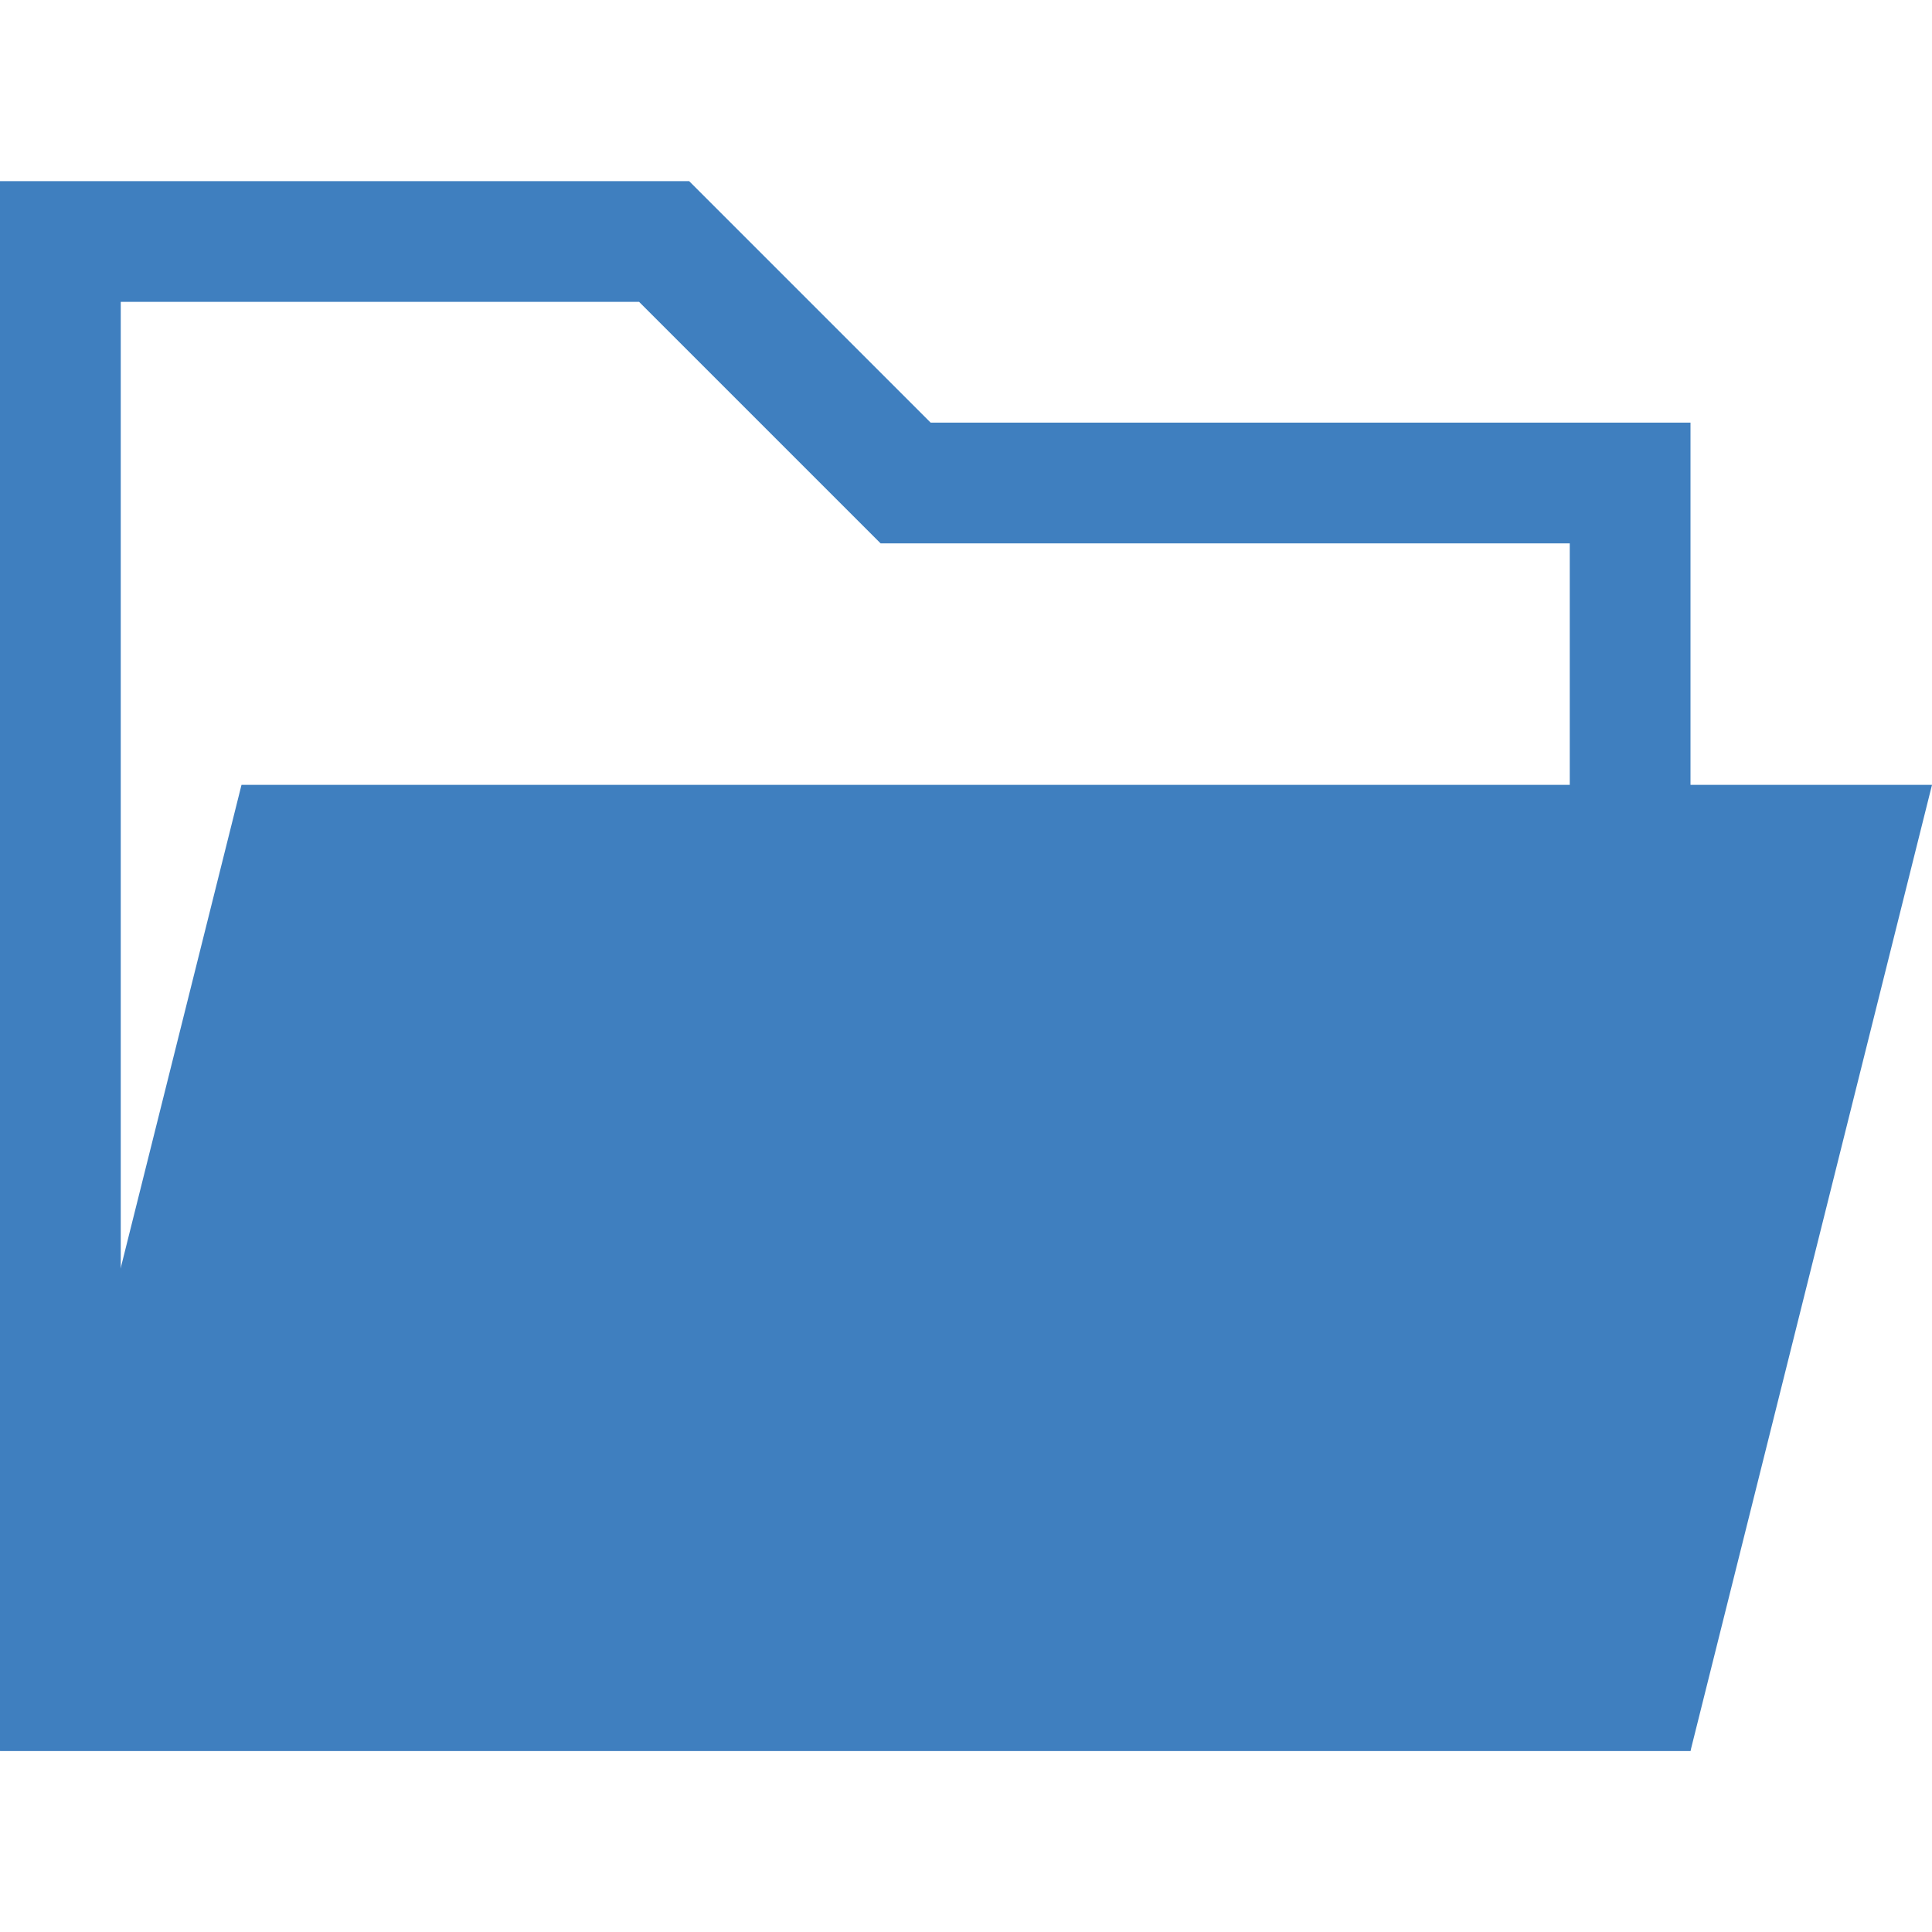
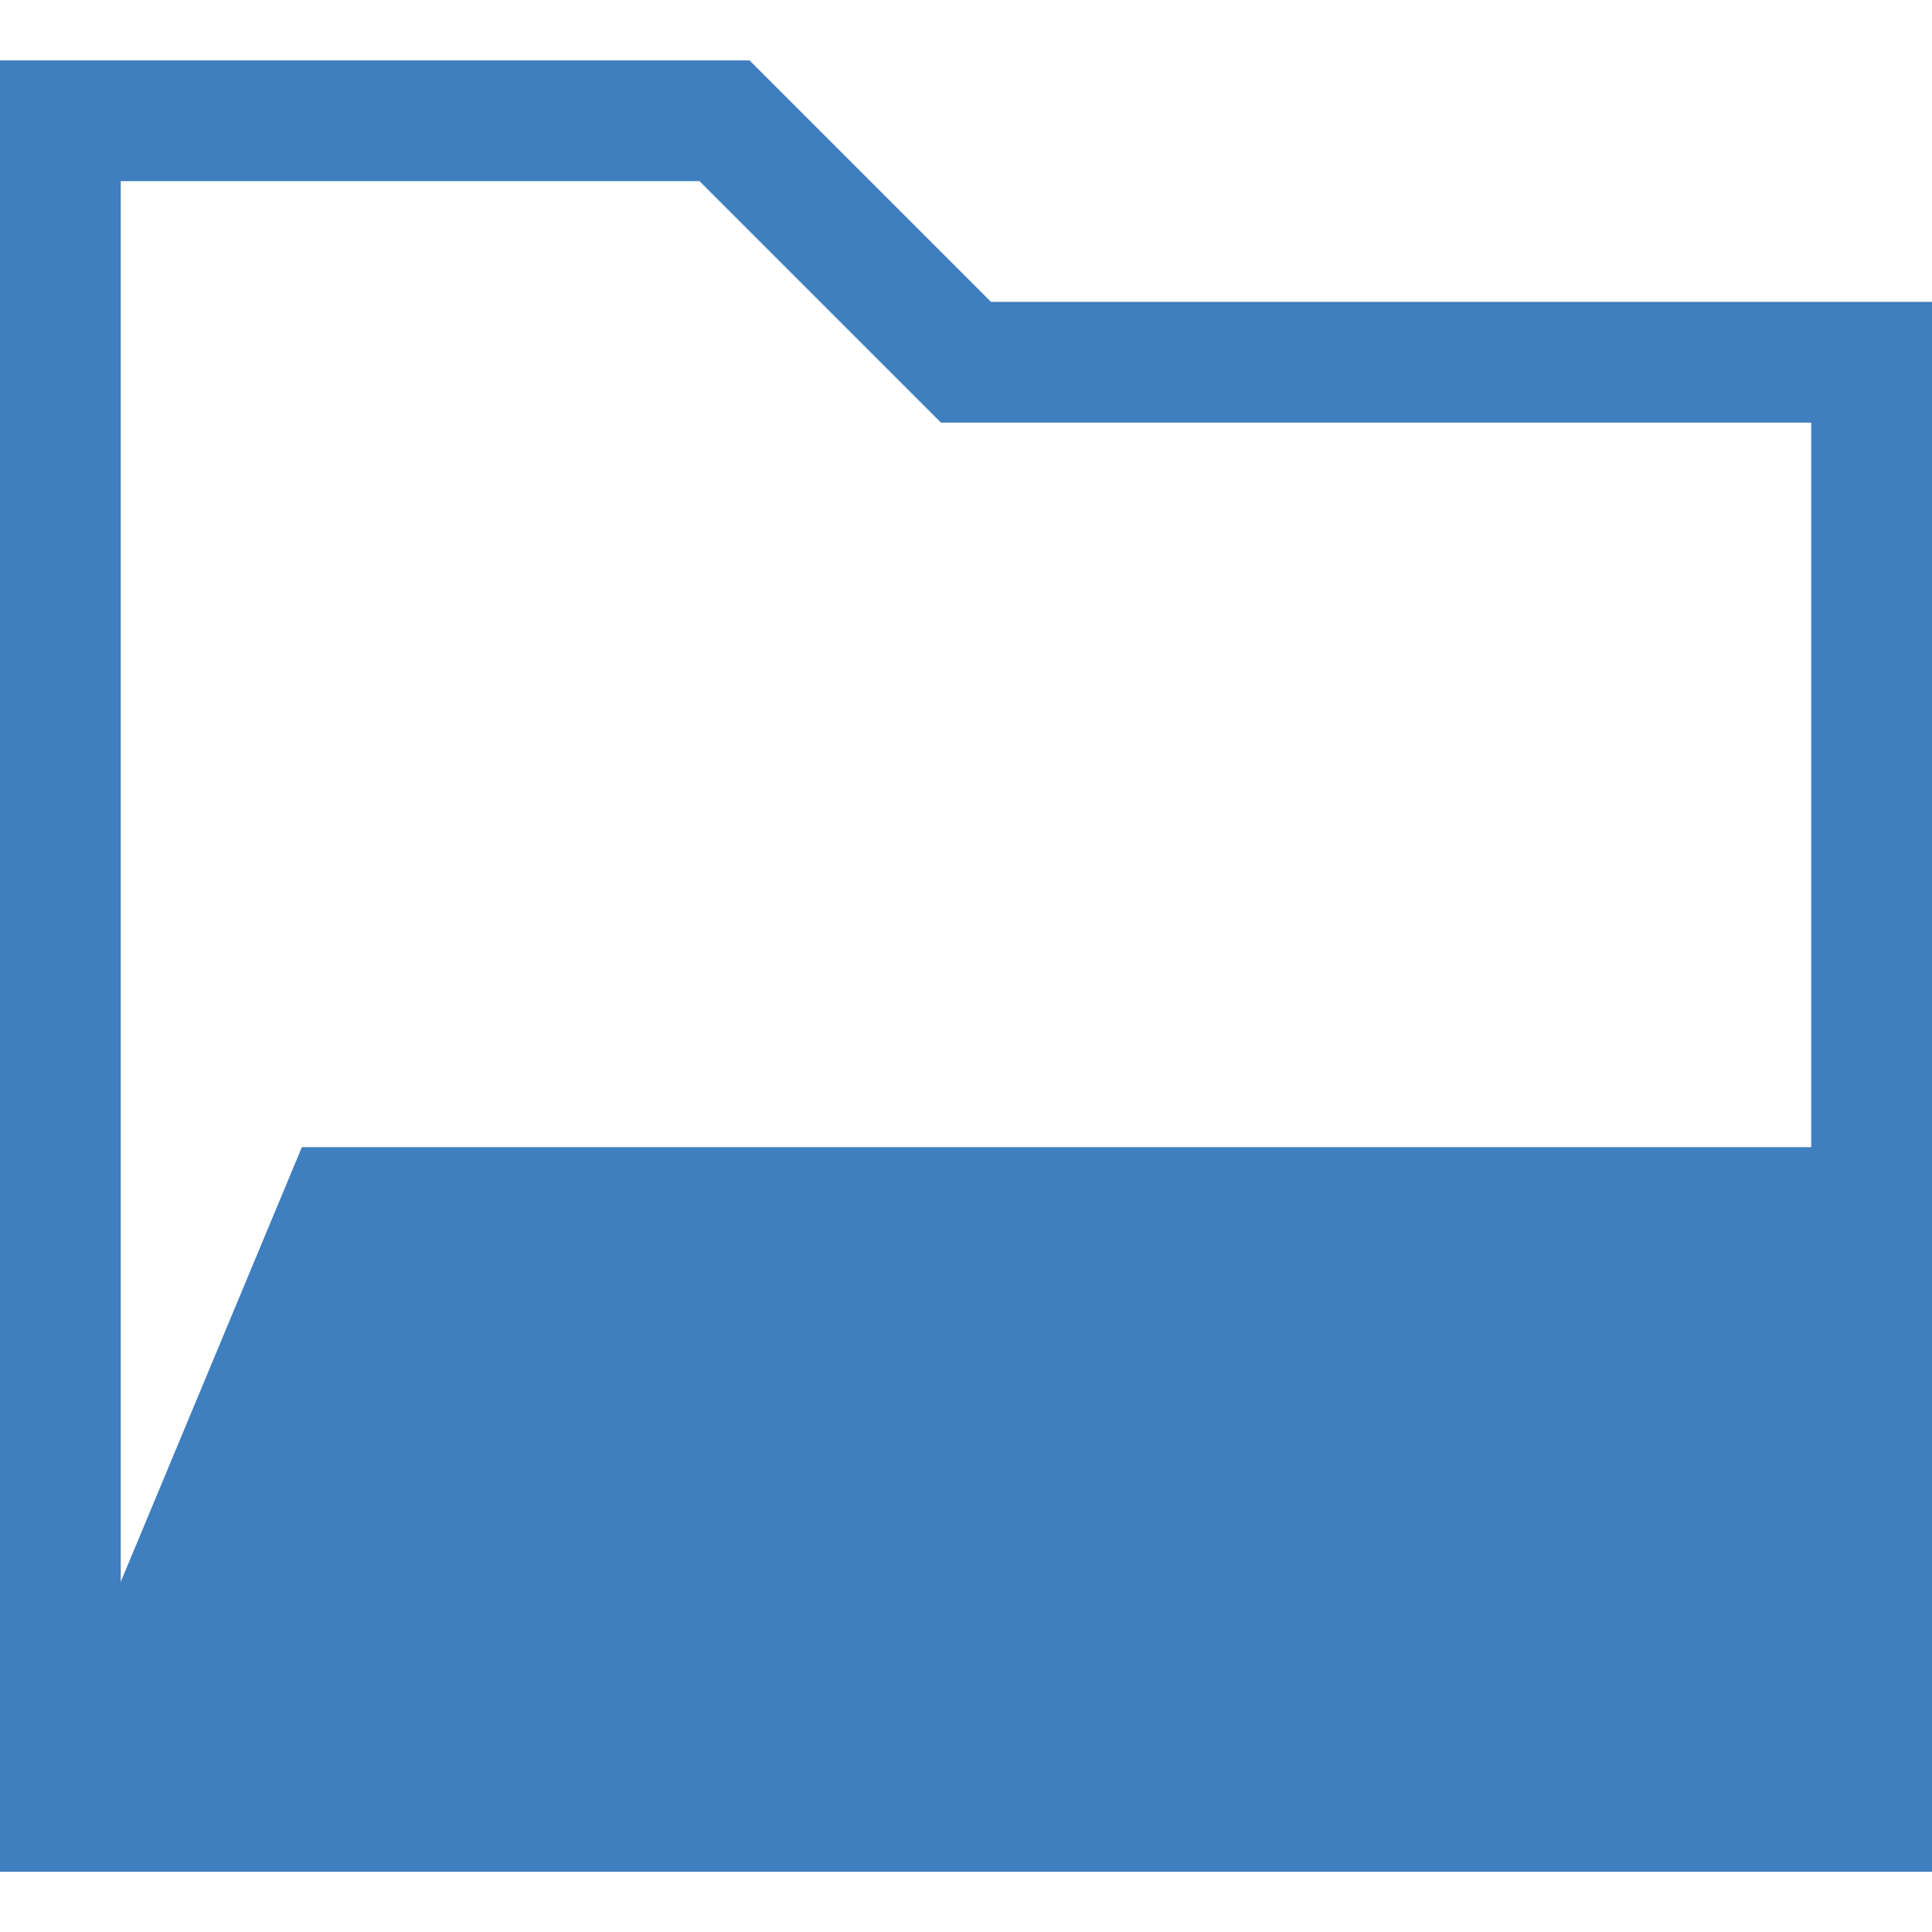
<svg xmlns="http://www.w3.org/2000/svg" width="320" height="320">
-   <path fill="none" stroke="#3f7fbf" stroke-width="20" d="M 10 40 h 100 l 40 40 h 120 v 200 H 10 z" />
-   <path fill="#3f7fbf" d="M 0 290 h 280 l 40 -160 H 40 z" />
+   <path fill="none" stroke="#3f7fbf" stroke-width="20" d="M 10 20 h 110 l 40 40 h 150 v 240 H 10 z" />
+   <path fill="#3f7fbf" d="M 0 310 h 320 l 50 -120 H 50 z" />
</svg>
